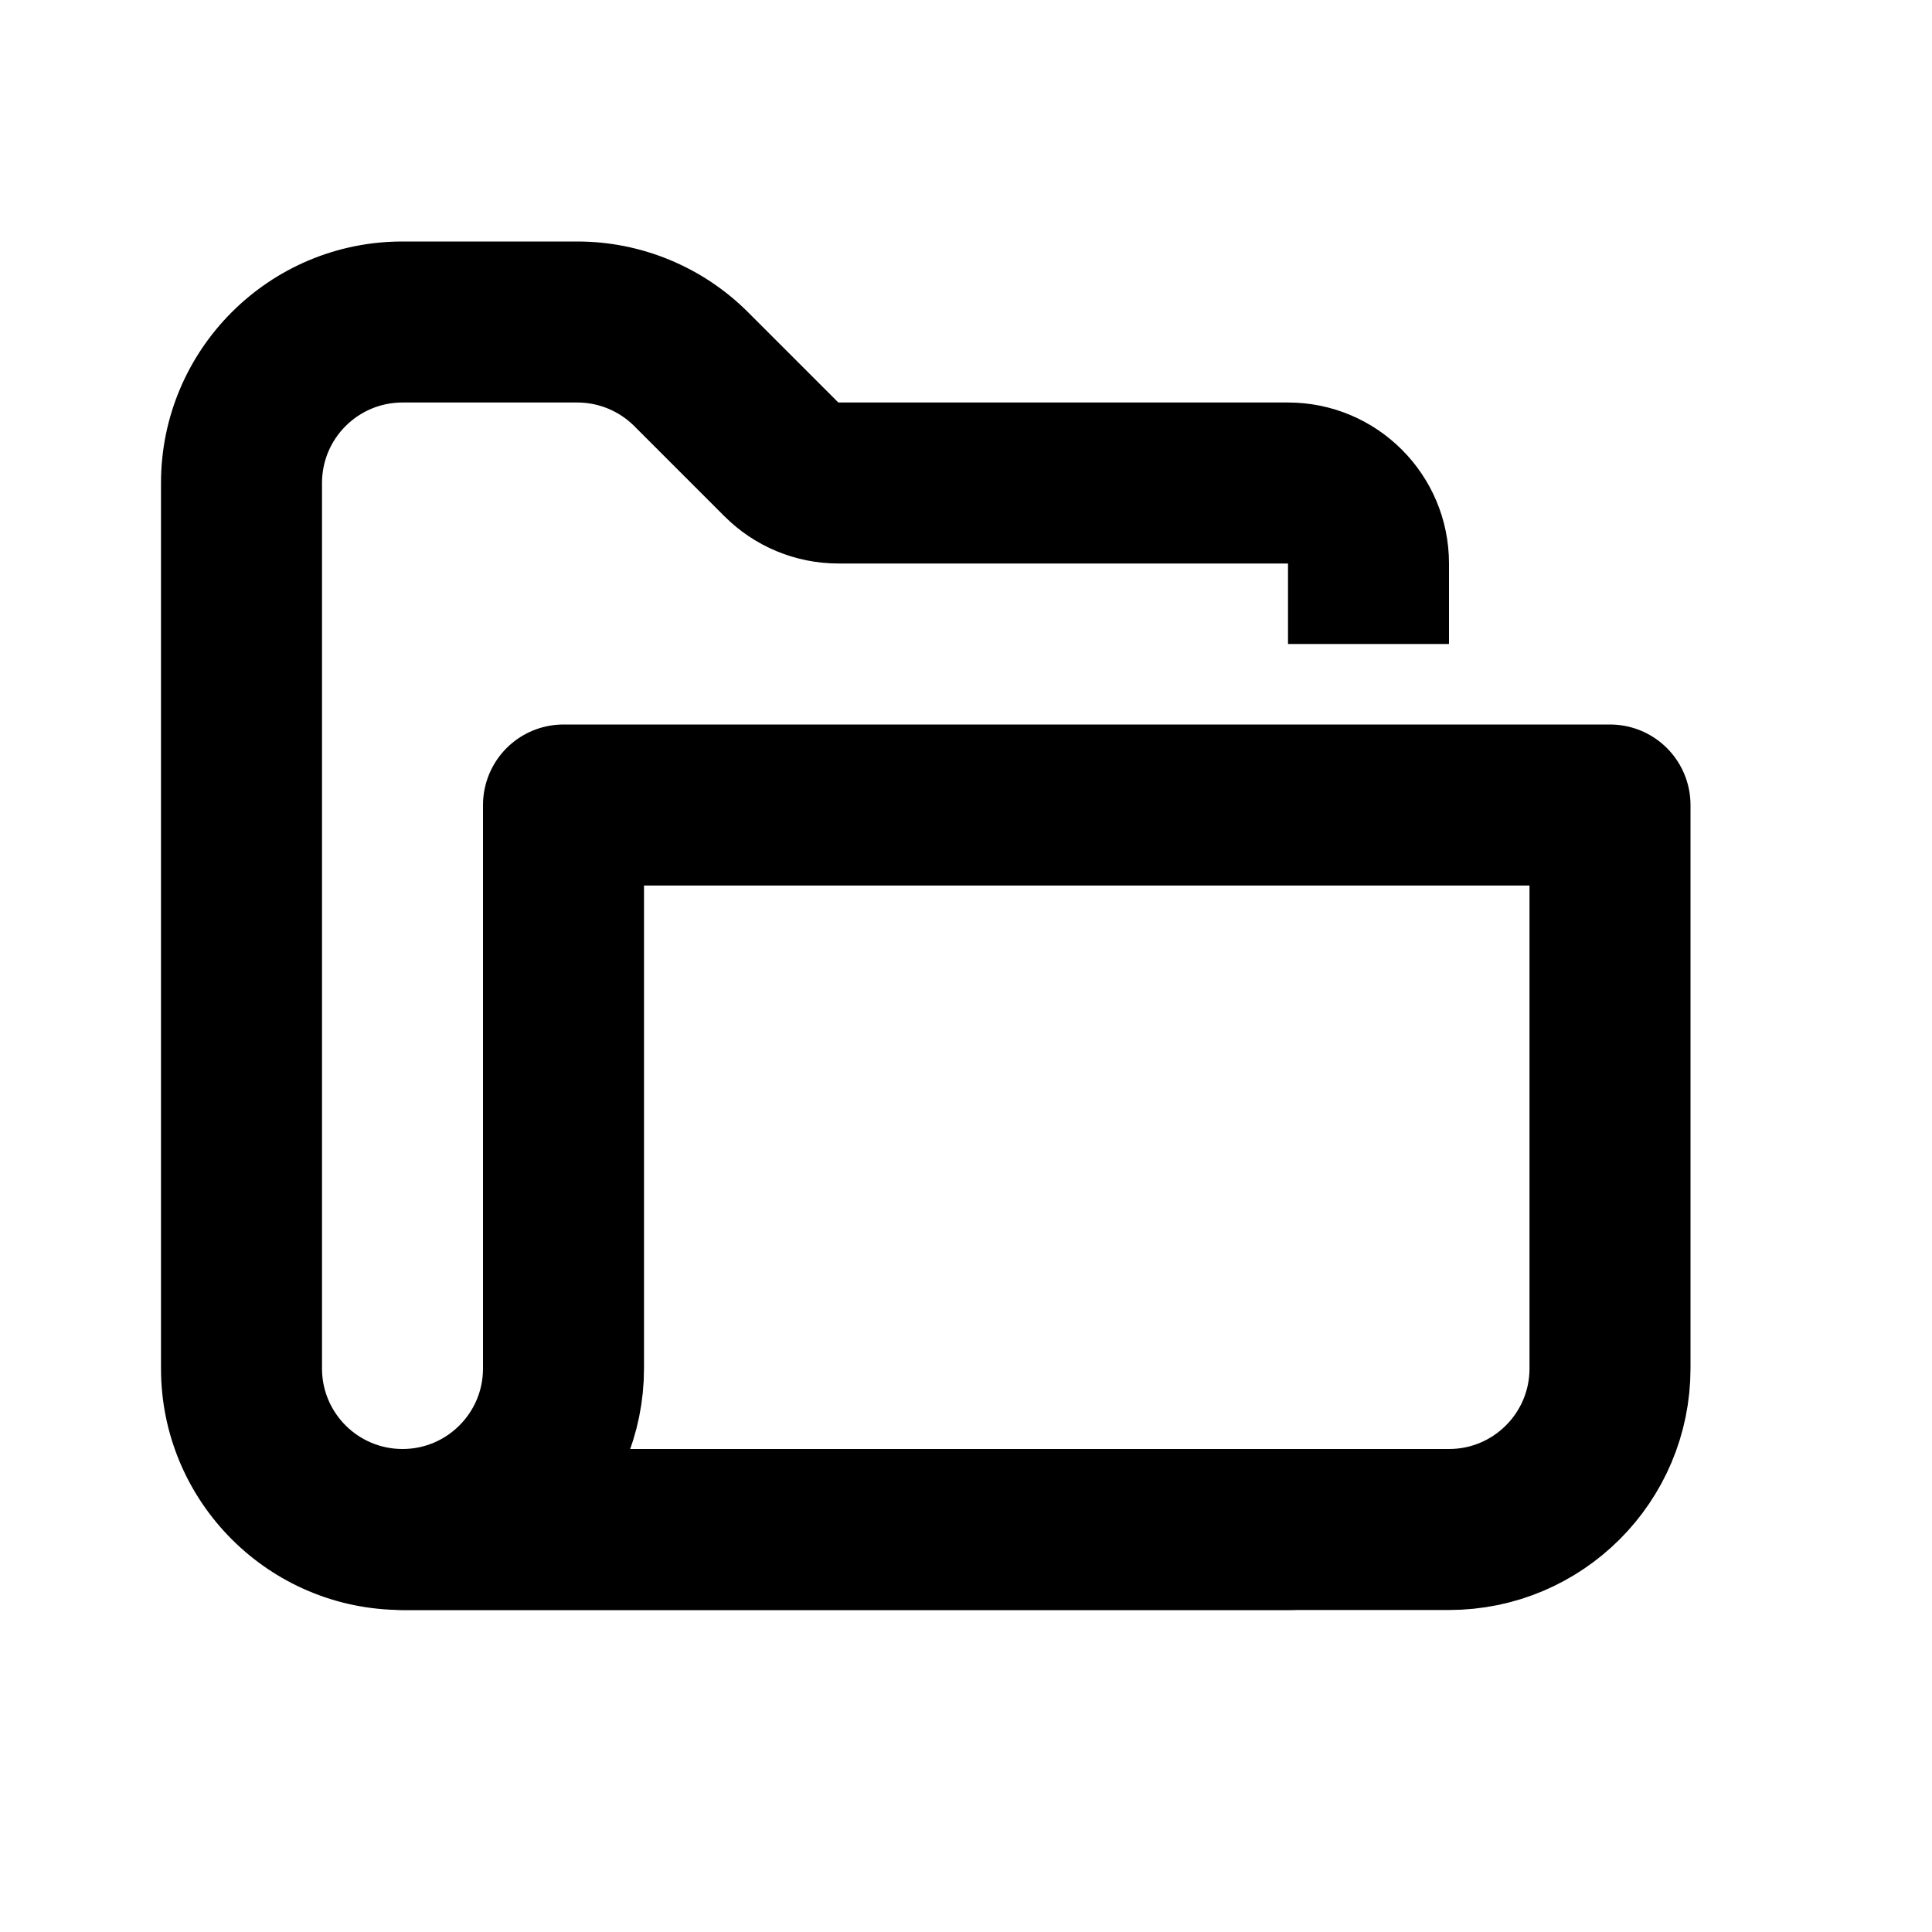
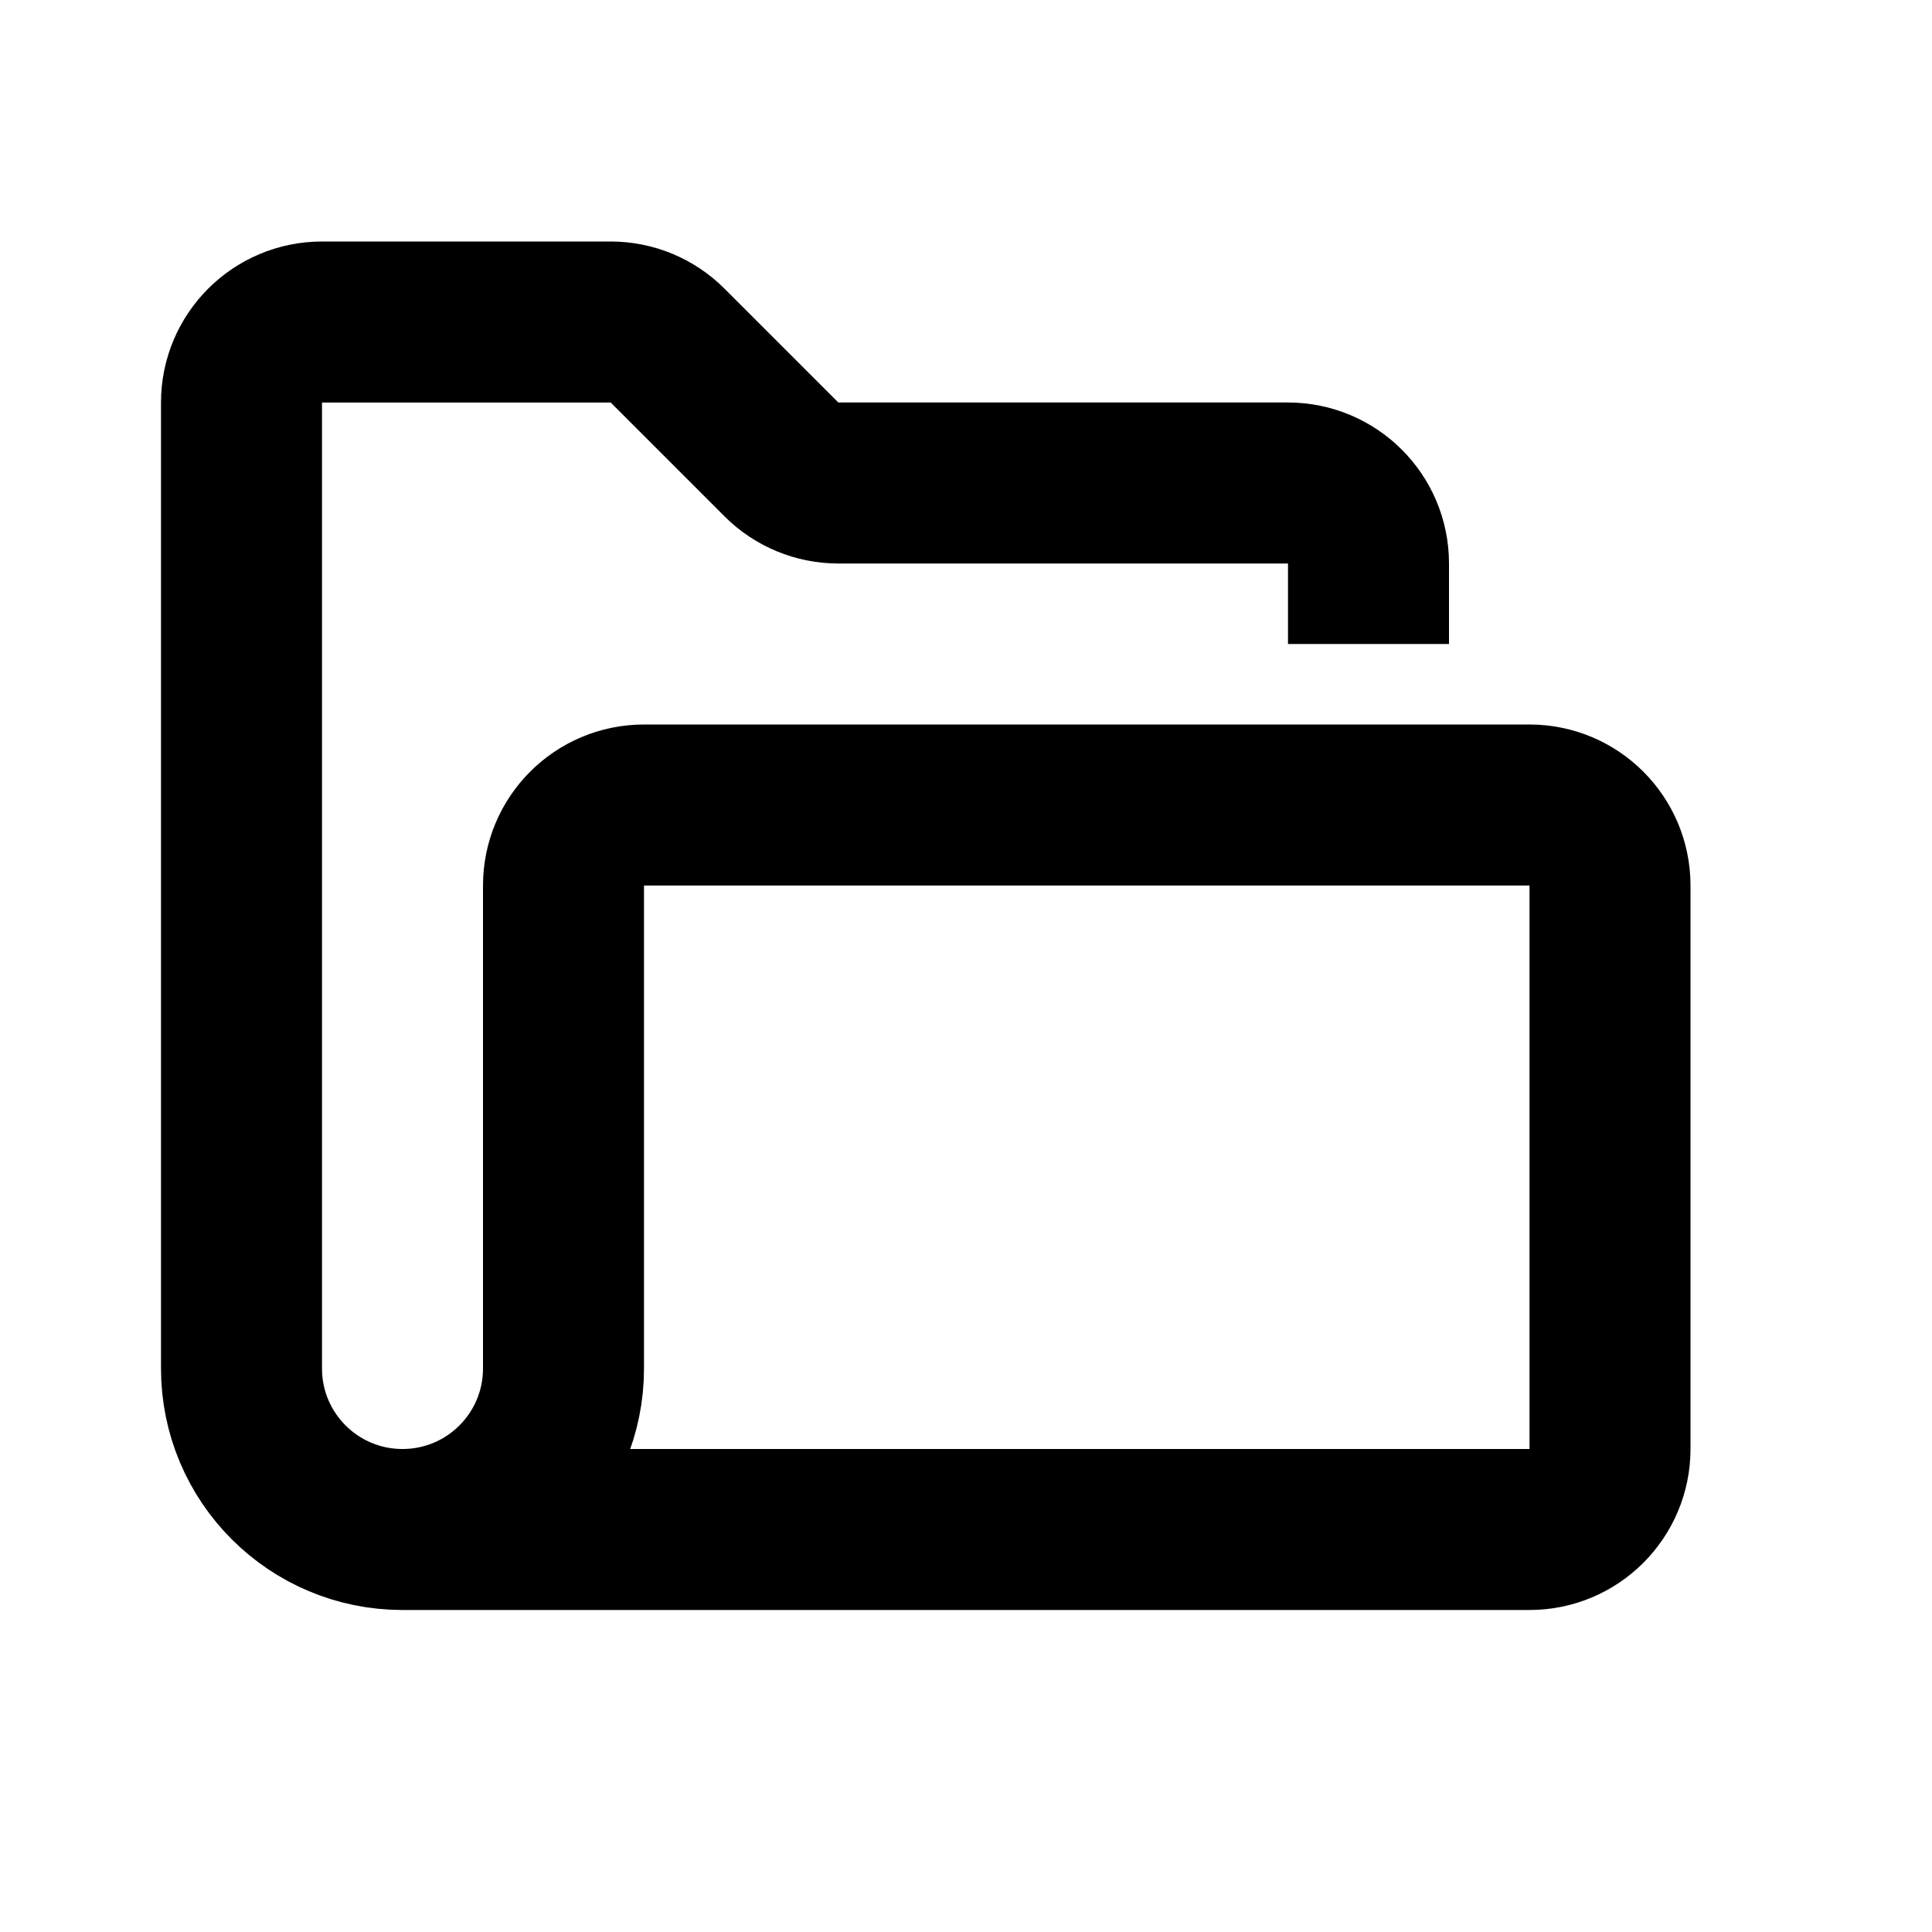
<svg xmlns="http://www.w3.org/2000/svg" fill="none" viewBox="0 0 24 24">
-   <path stroke="currentColor" stroke-linejoin="round" stroke-width="2" d="M20 10H7v7a2 2 0 01-2 2h13a2 2 0 002-2v-7z" />
-   <path fill="currentColor" fill-rule="evenodd" d="M4 6a1 1 0 011-1h2.172a1 1 0 01.707.293L9 6.414A2 2 0 0010.414 7H16v1h2V7a2 2 0 00-2-2h-5.586L9.293 3.879A3 3 0 007.172 3H5a3 3 0 00-3 3v11a3 3 0 003 3h11a2 2 0 001.732-1H10v-1H5a1 1 0 01-1-1V6z" clip-rule="evenodd" />
+   <path stroke="currentColor" stroke-linejoin="round" stroke-width="2" d="M17 8V7C17 6.448 16.552 6 16 6H10.414C10.149 6 9.895 5.895 9.707 5.707L8.293 4.293C8.105 4.105 7.851 4 7.586 4H4C3.448 4 3 4.448 3 5V17C3 18.105 3.895 19 5 19H19C19.552 19 20 18.552 20 18V11C20 10.448 19.552 10 19 10H8C7.448 10 7 10.448 7 11V17C7 18.105 6.105 19 5 19V19" />
</svg>
